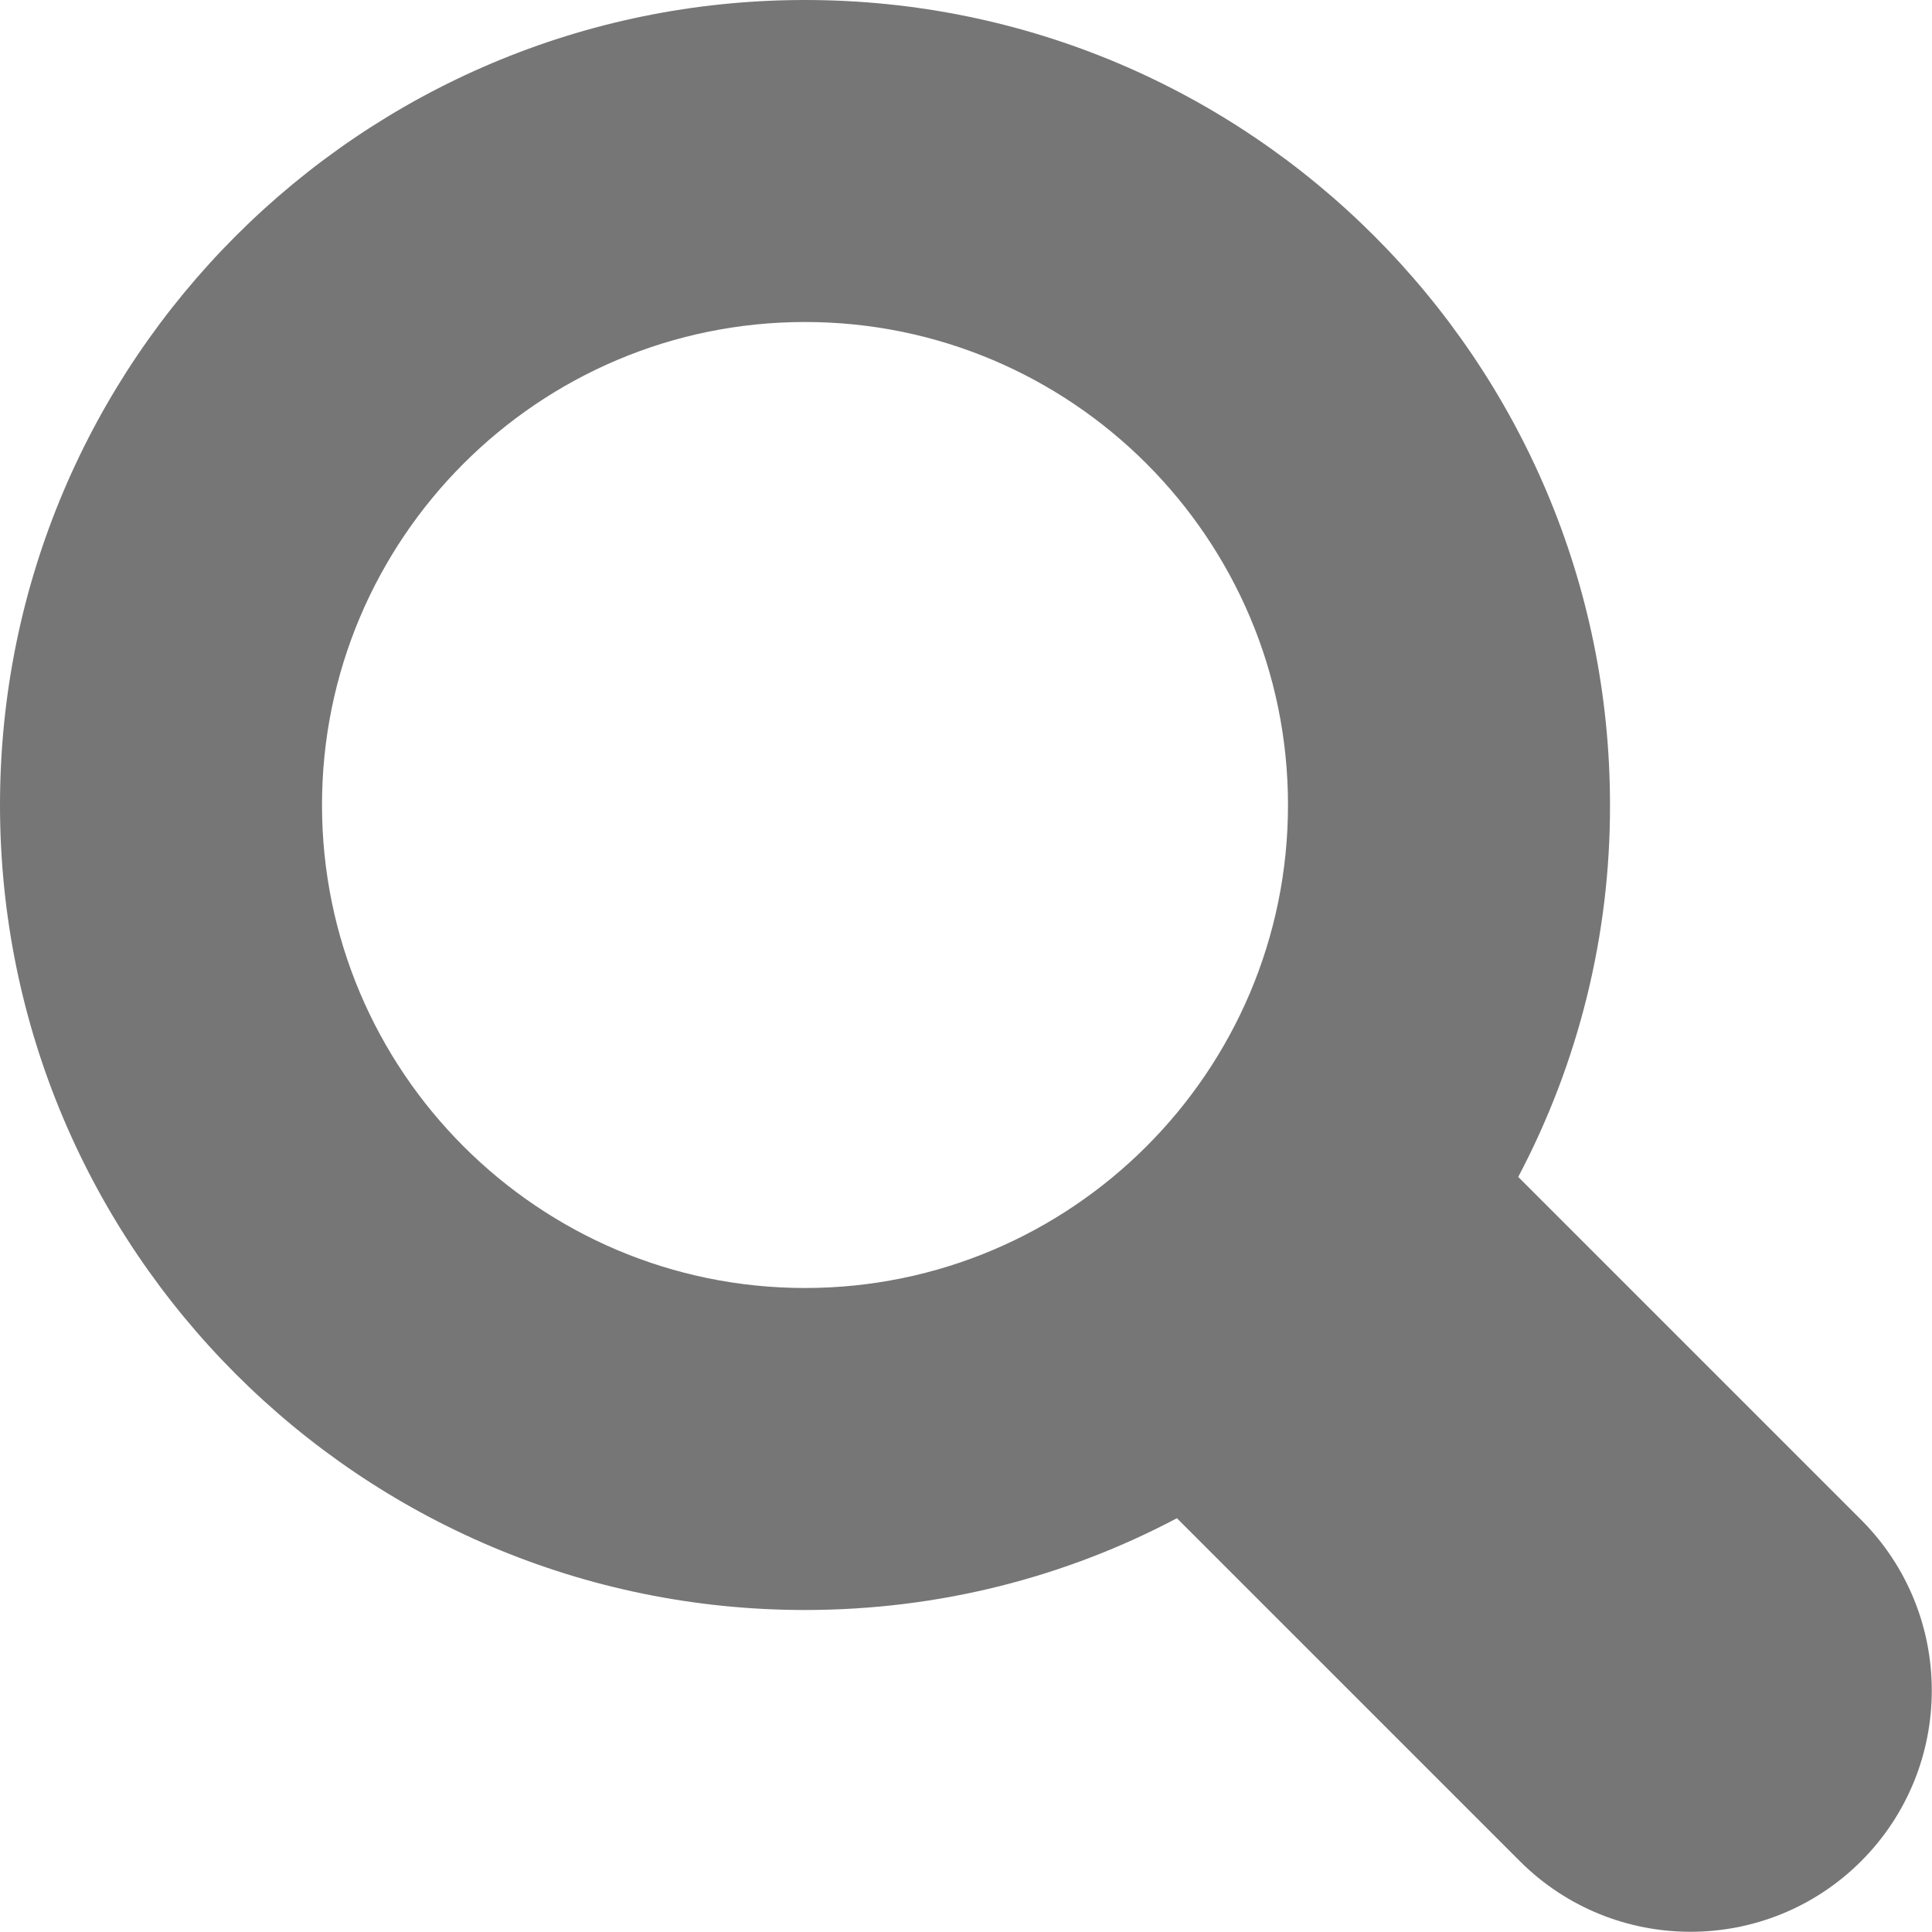
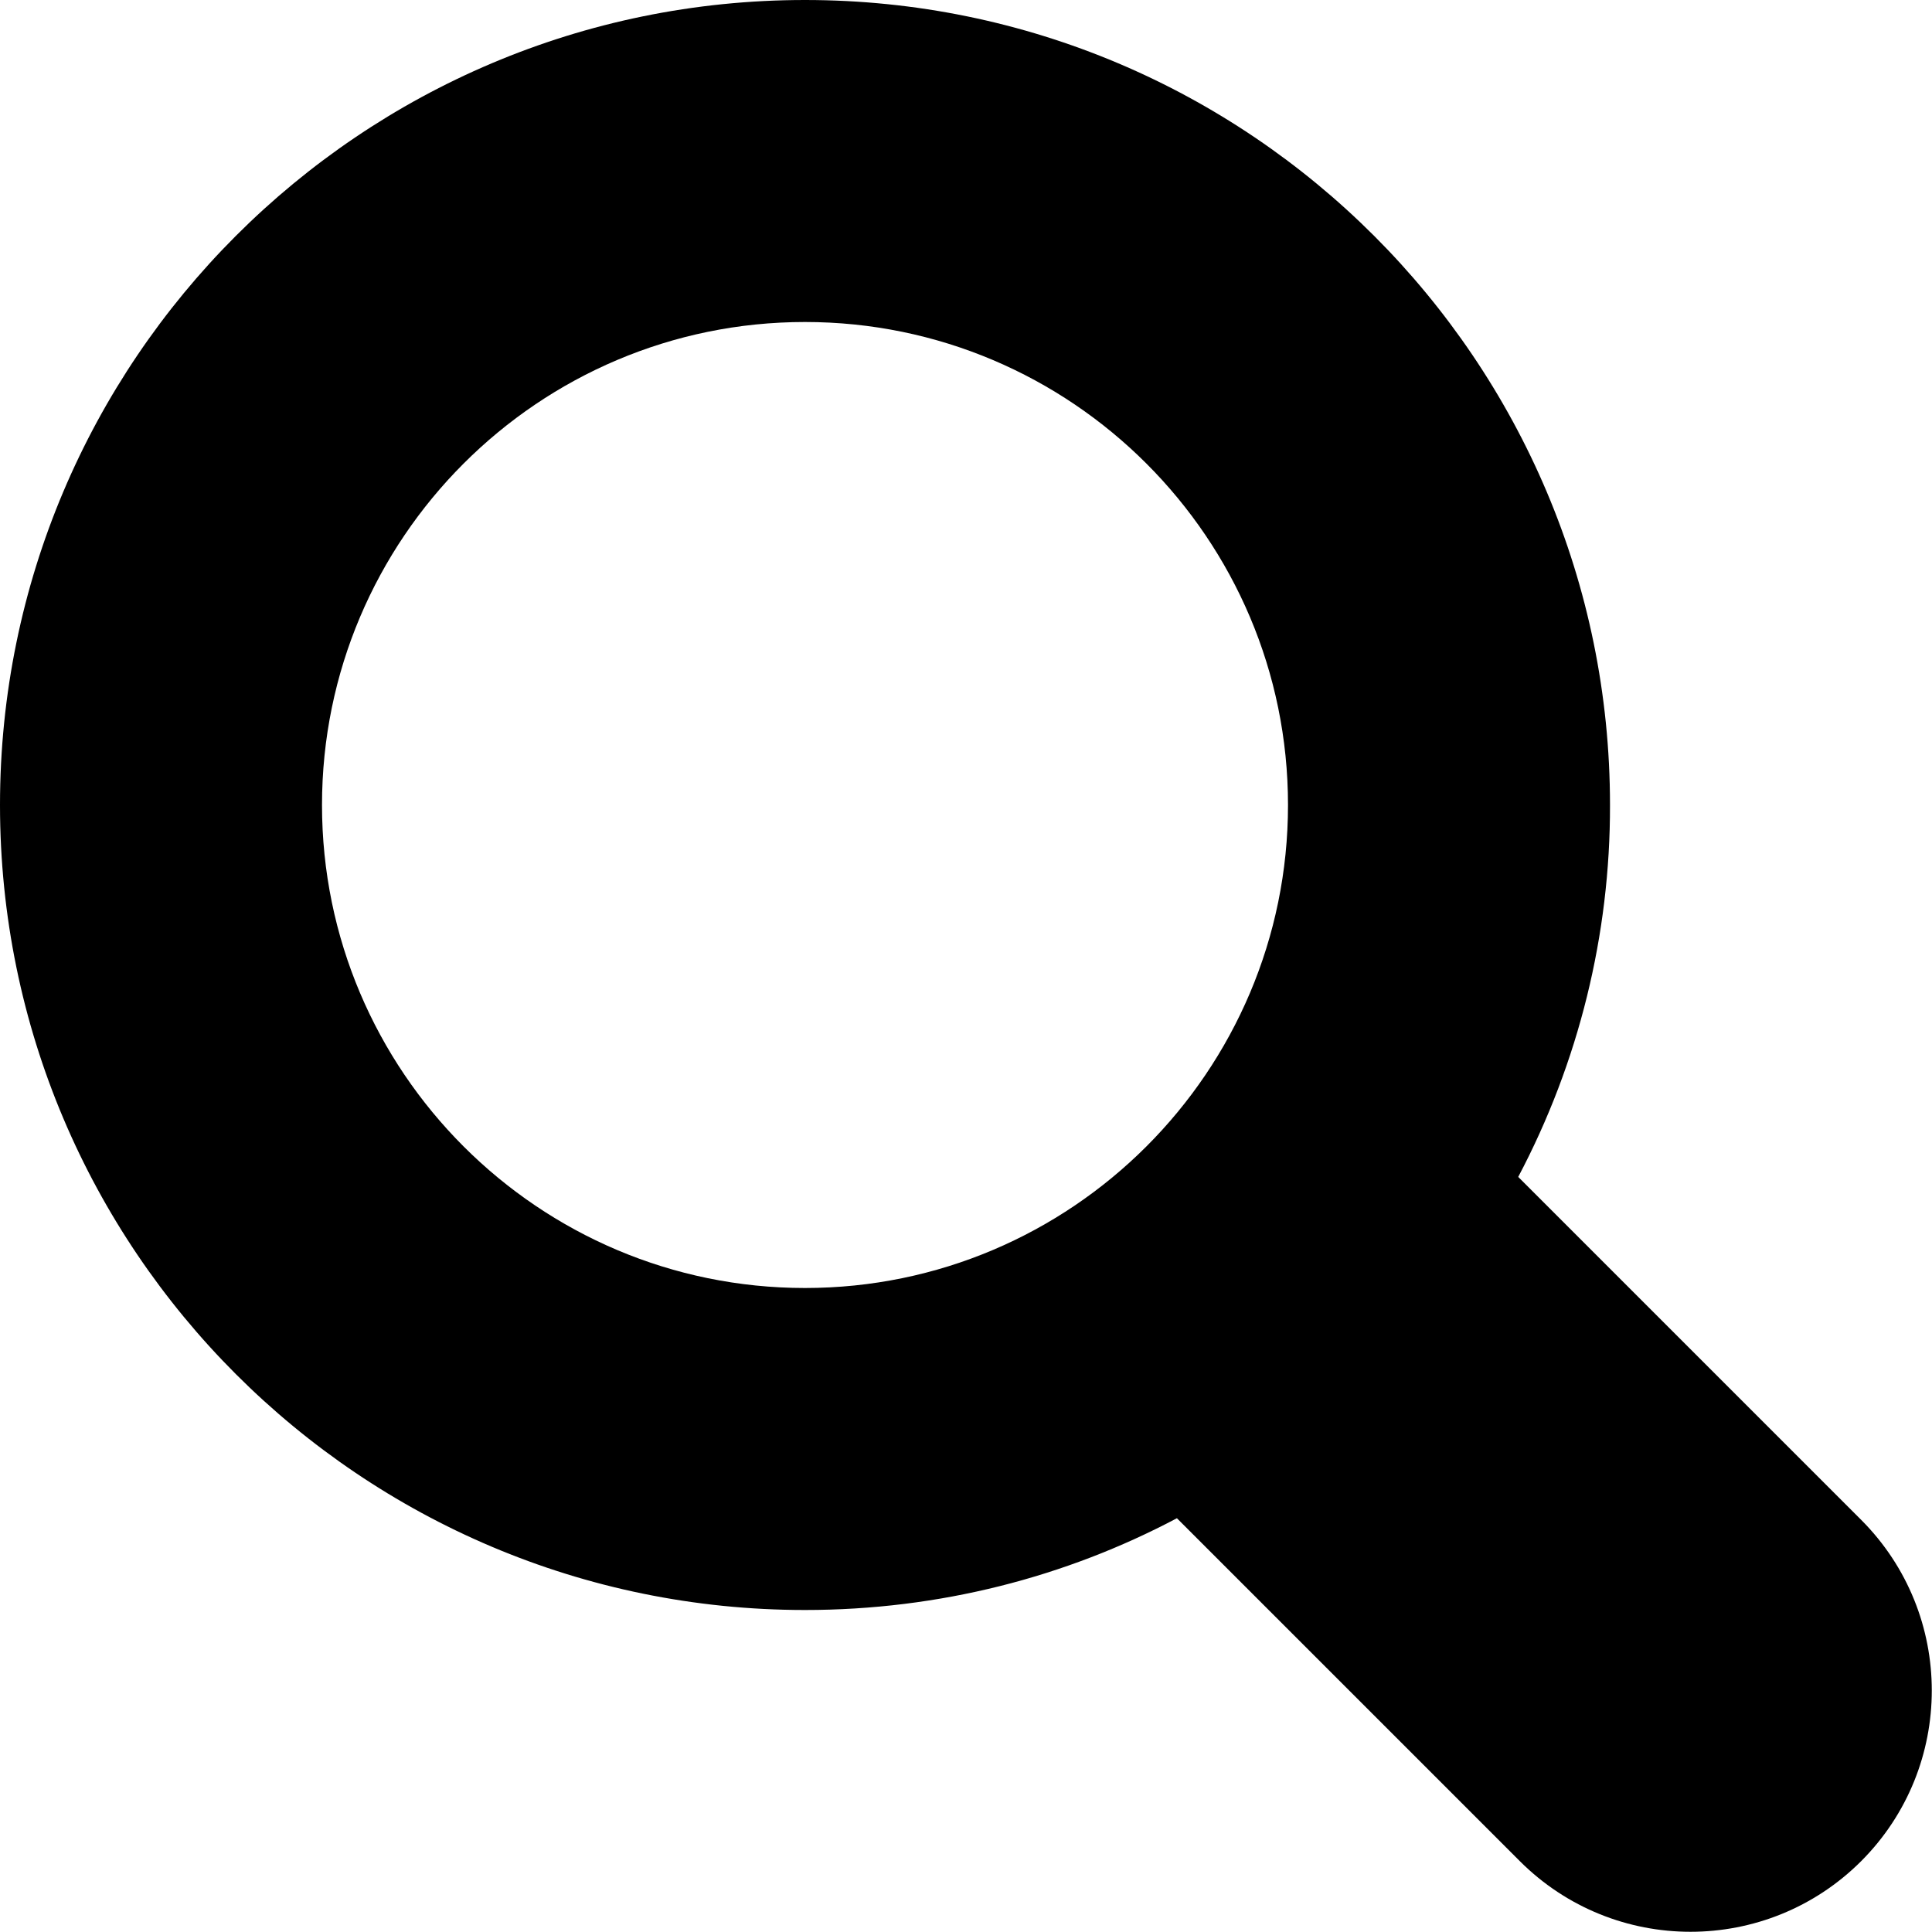
<svg xmlns="http://www.w3.org/2000/svg" width="24" height="24">
-   <path fill="#767676" d="M10 16c-3.31 0-6-2.69-6-6s2.69-6 6-6 6 2.69 6 6-2.69 6-6 6m13.12 2.88l-4.26-4.26A9.842 9.842 0 0 0 20 10c0-5.52-4.48-10-10-10S0 4.48 0 10s4.48 10 10 10c1.67 0 3.24-.41 4.62-1.14l4.26 4.26a3 3 0 0 0 4.24 0 3 3 0 0 0 0-4.24" />
+   <path d="M10 16c-3.31 0-6-2.69-6-6s2.69-6 6-6 6 2.69 6 6-2.69 6-6 6m13.12 2.88l-4.26-4.26A9.842 9.842 0 0 0 20 10c0-5.52-4.48-10-10-10S0 4.48 0 10s4.48 10 10 10c1.67 0 3.24-.41 4.62-1.14l4.26 4.26a3 3 0 0 0 4.24 0 3 3 0 0 0 0-4.24" />
</svg>
